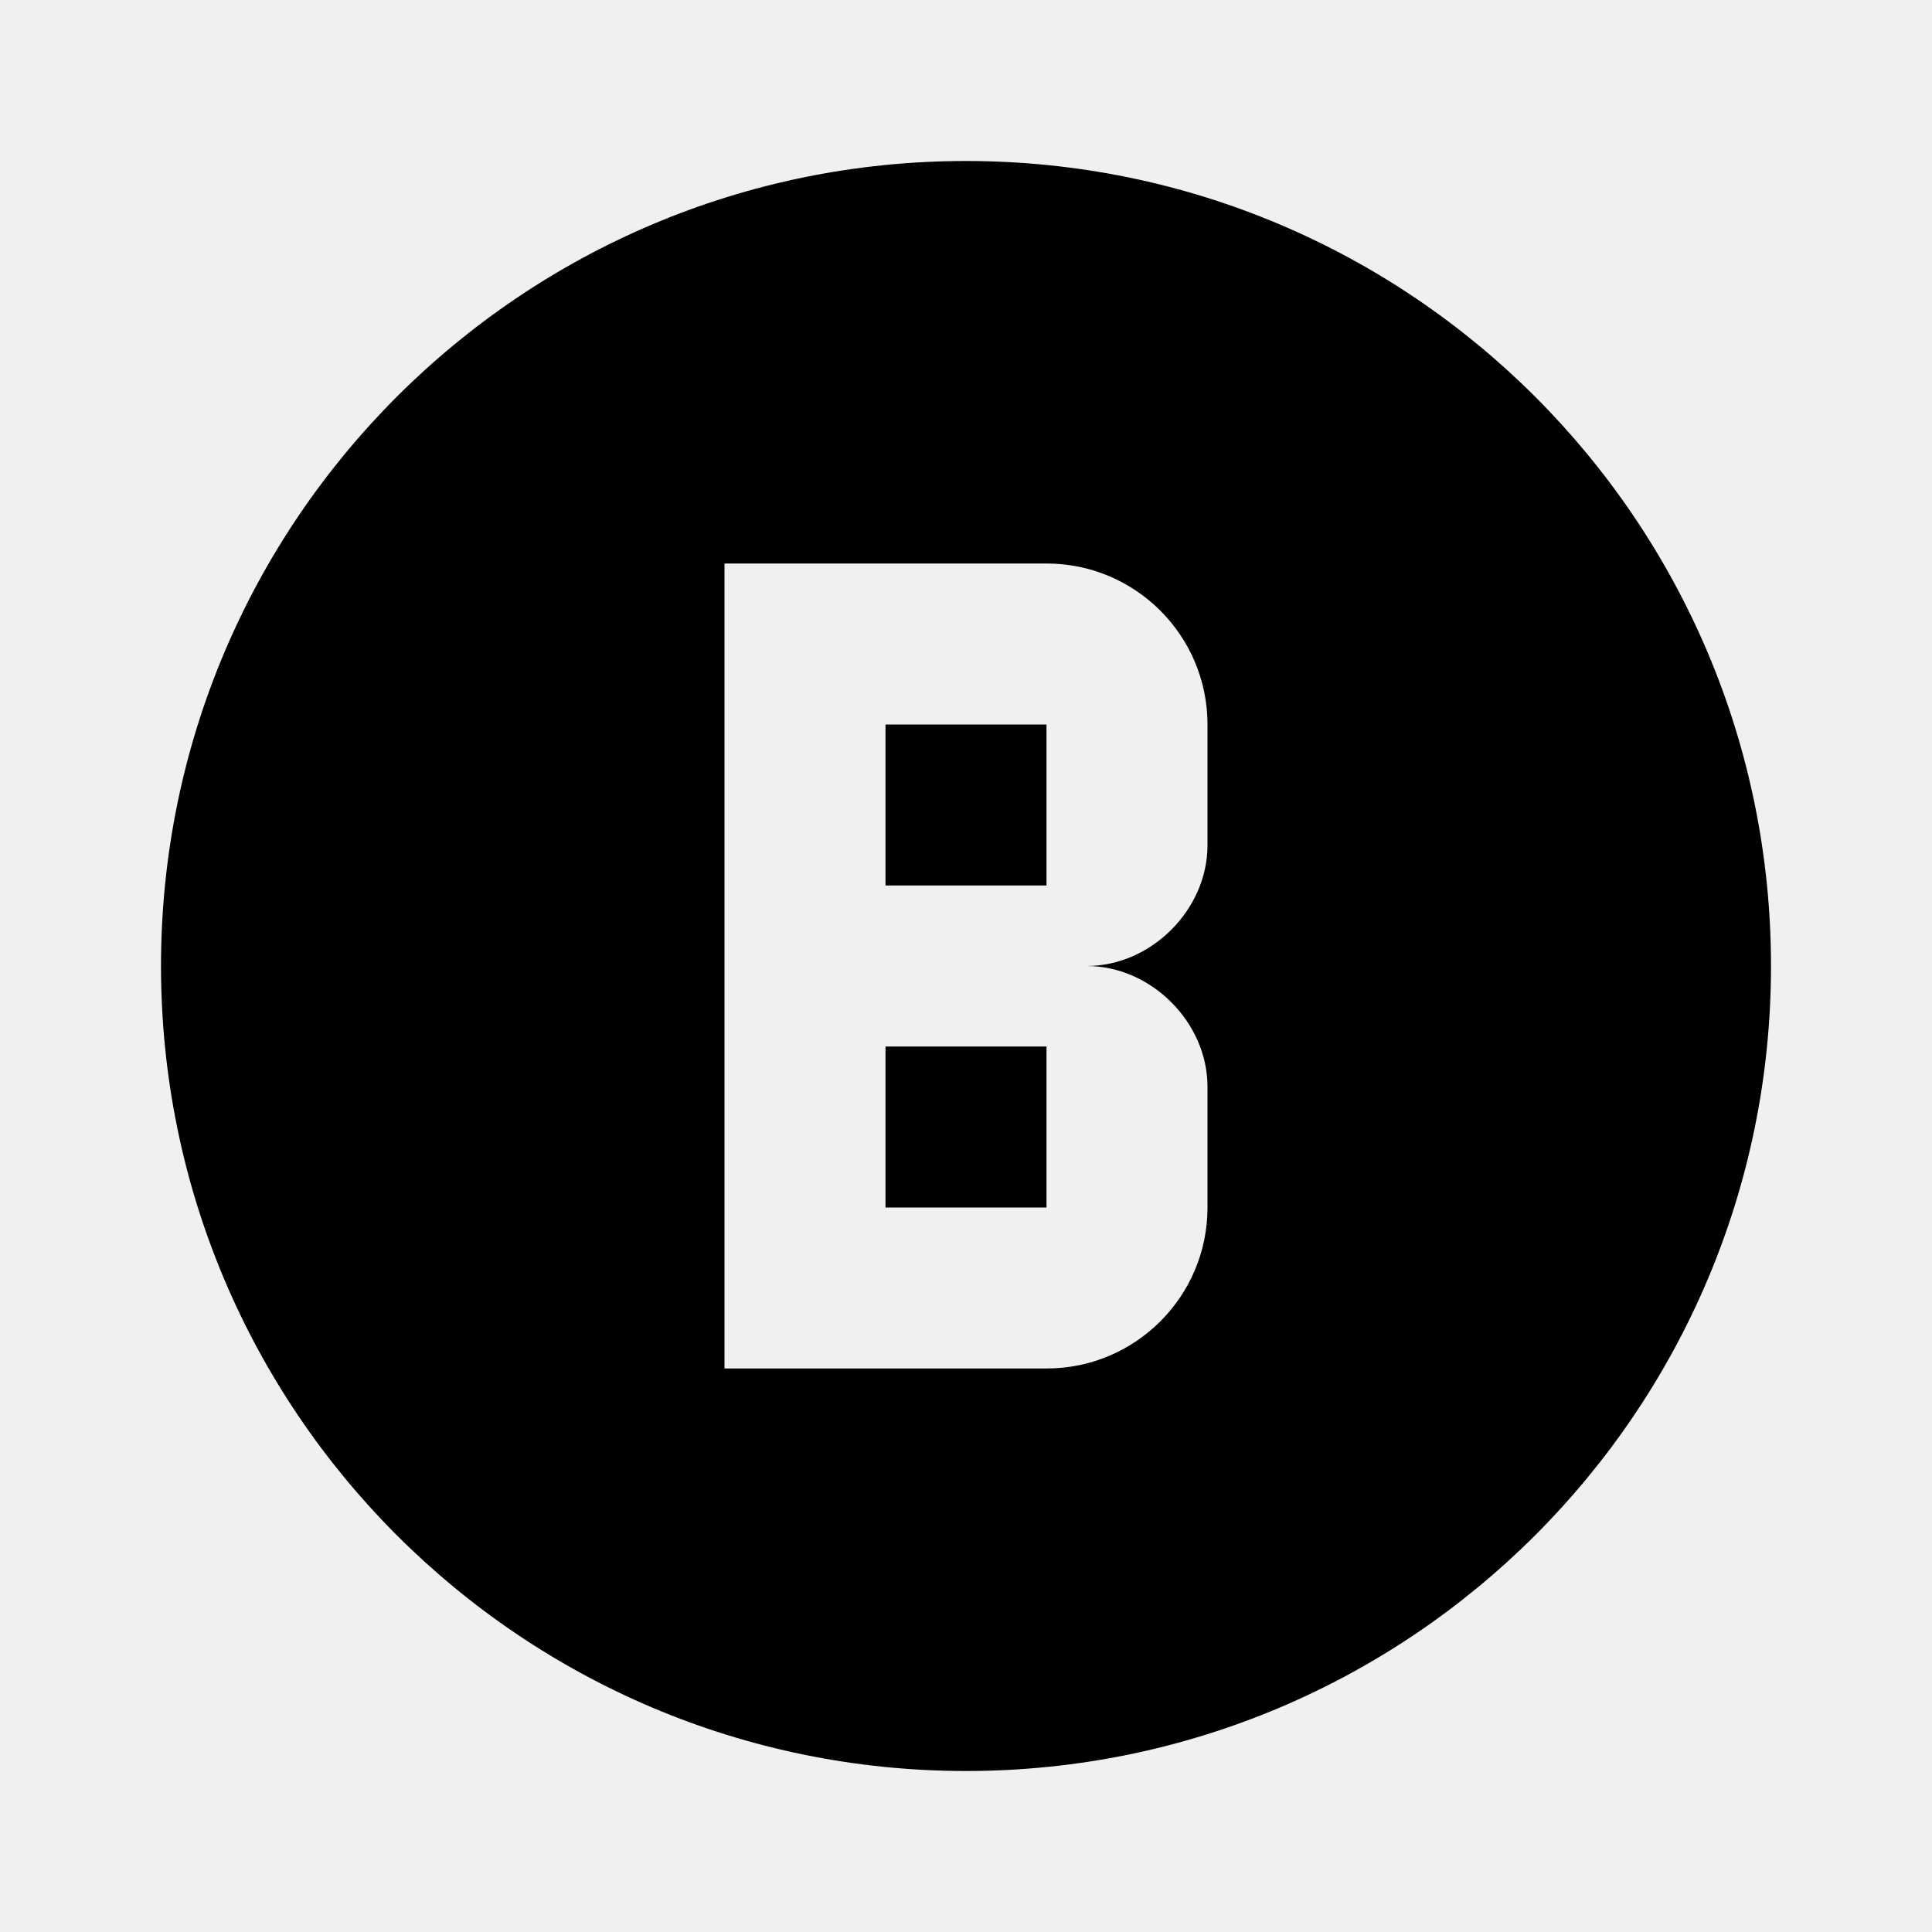
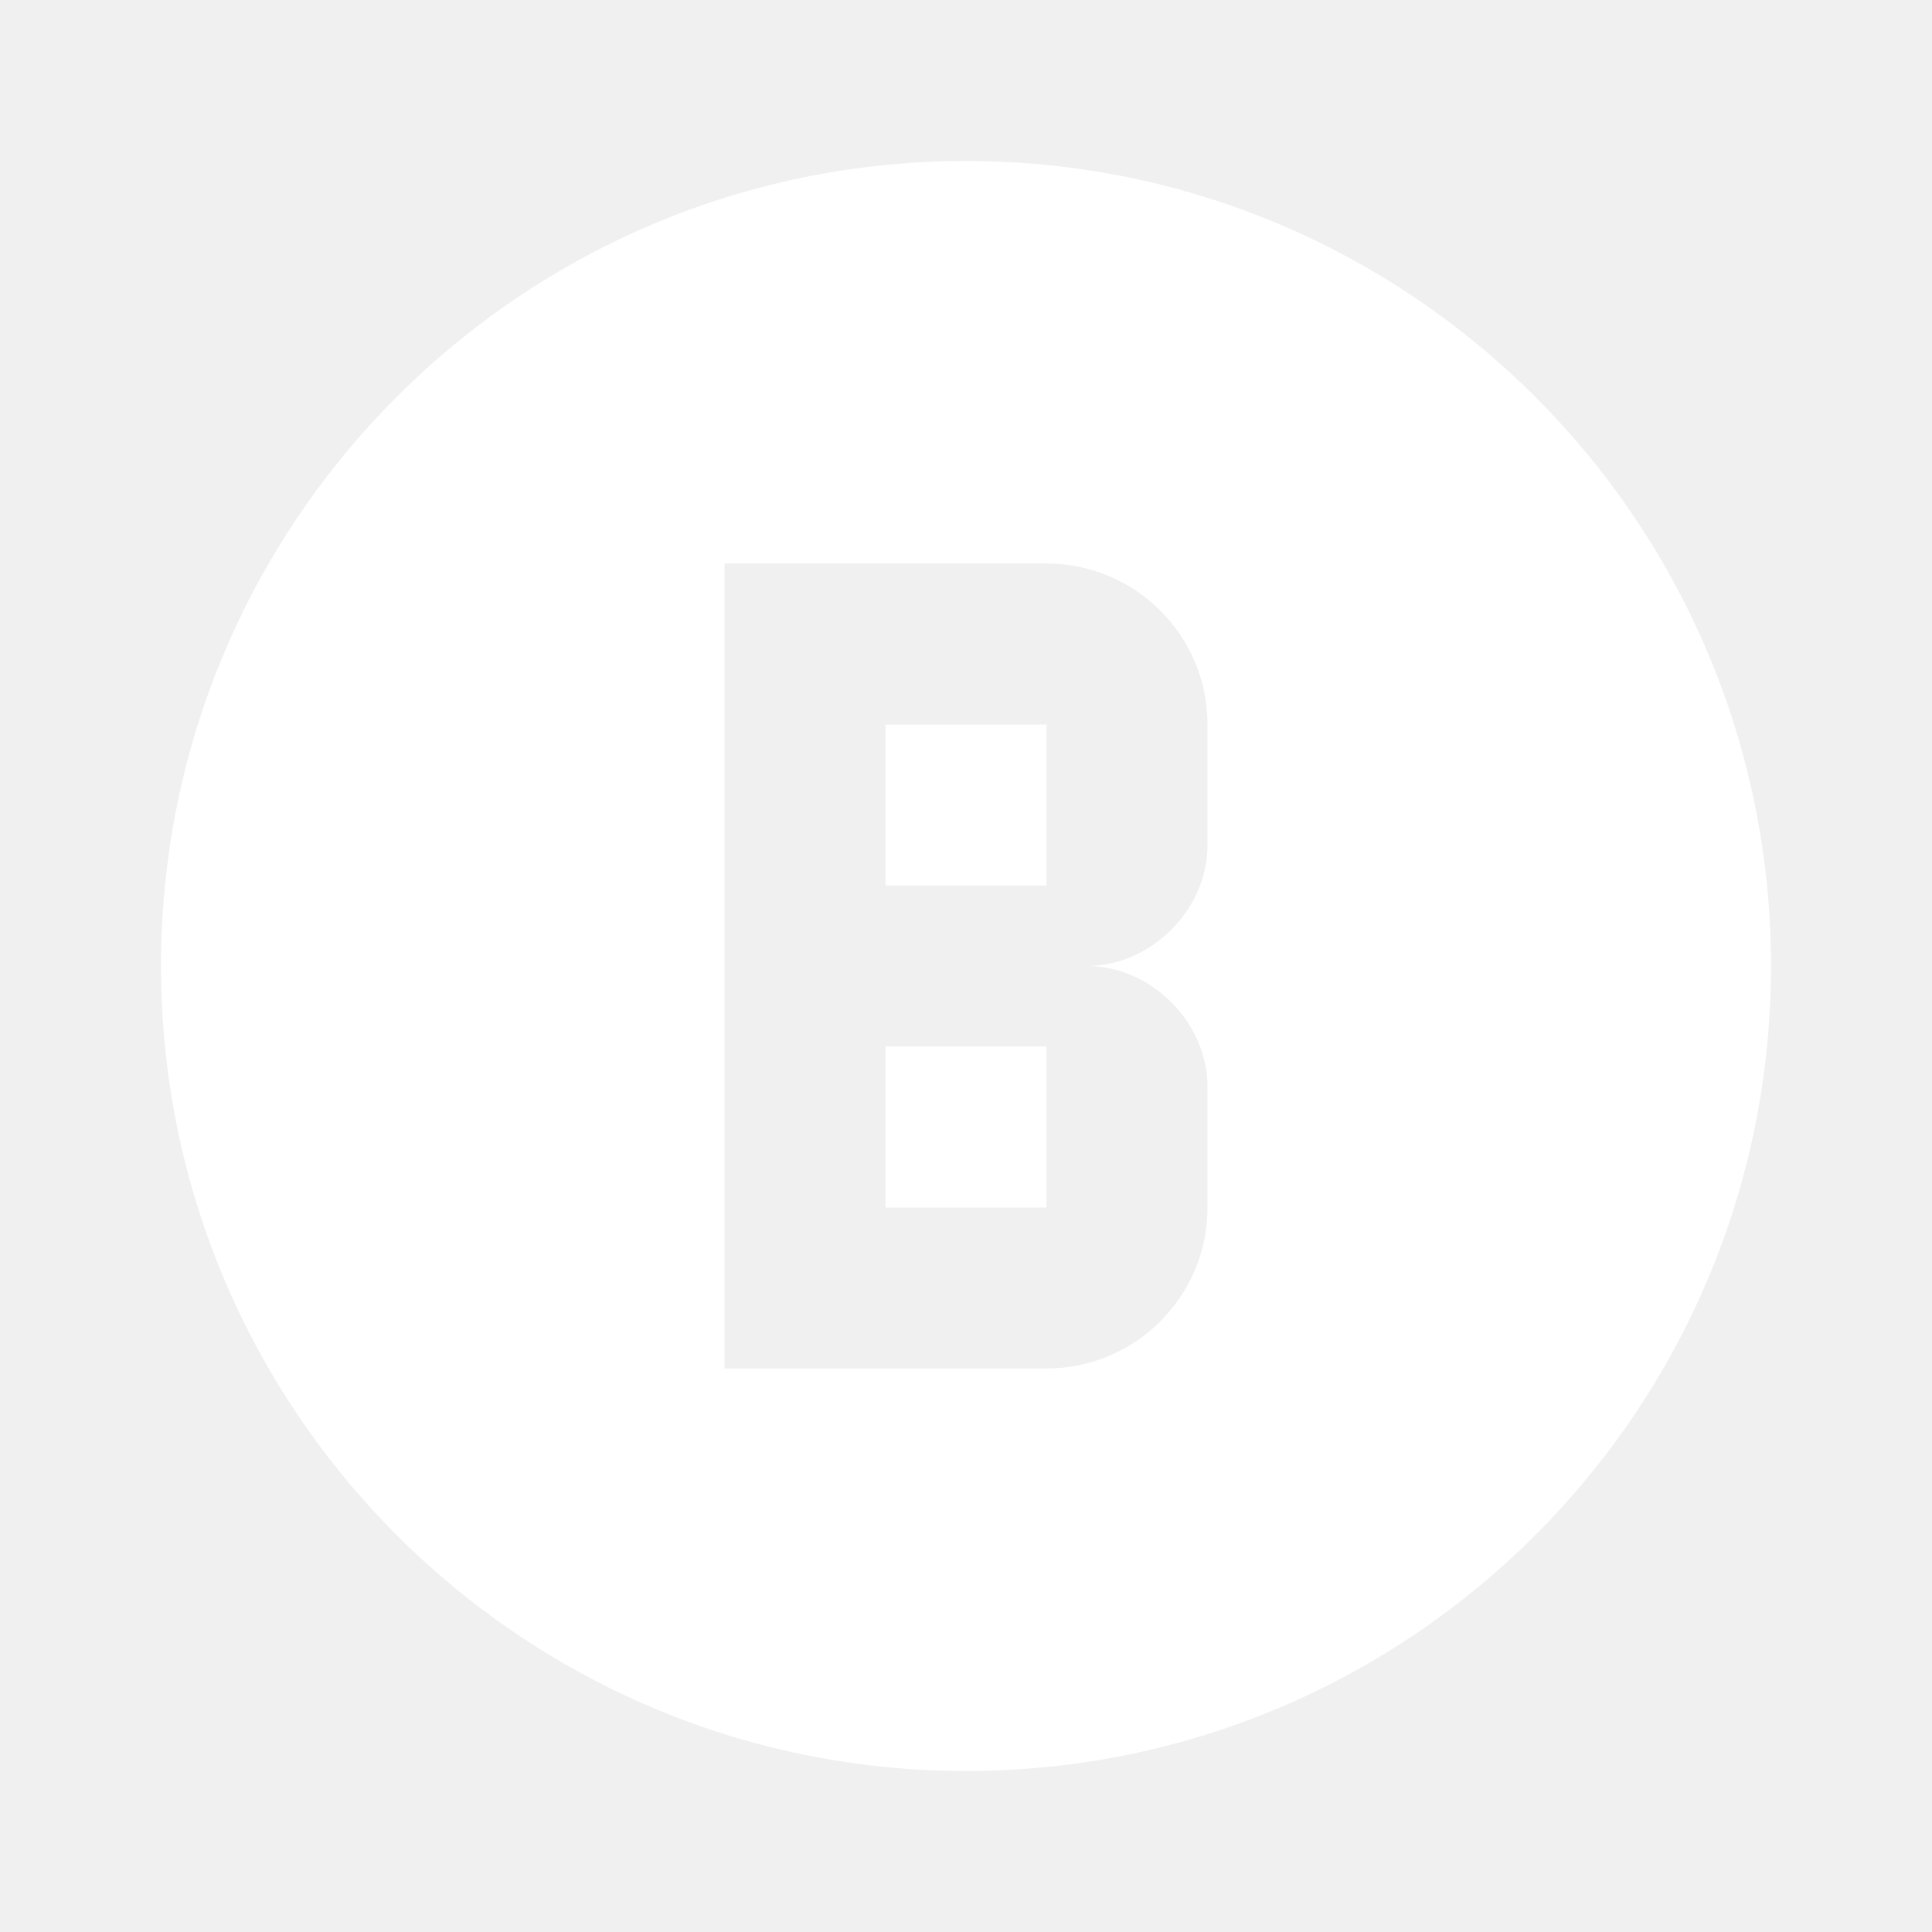
- <svg xmlns="http://www.w3.org/2000/svg" viewBox="0 0 24 24">
+ <svg xmlns="http://www.w3.org/2000/svg" fill="white" viewBox="0 0 24 24">
  <path d="M12,2A10,10 0 0,1 22,12A10,10 0 0,1 12,22A10,10 0 0,1 2,12A10,10 0 0,1 12,2M15,10.5V9A2,2 0 0,0 13,7H9V17H13A2,2 0 0,0 15,15V13.5C15,12.7 14.3,12 13.5,12C14.3,12 15,11.3 15,10.5M13,15H11V13H13V15M13,11H11V9H13V11Z" />
</svg>
